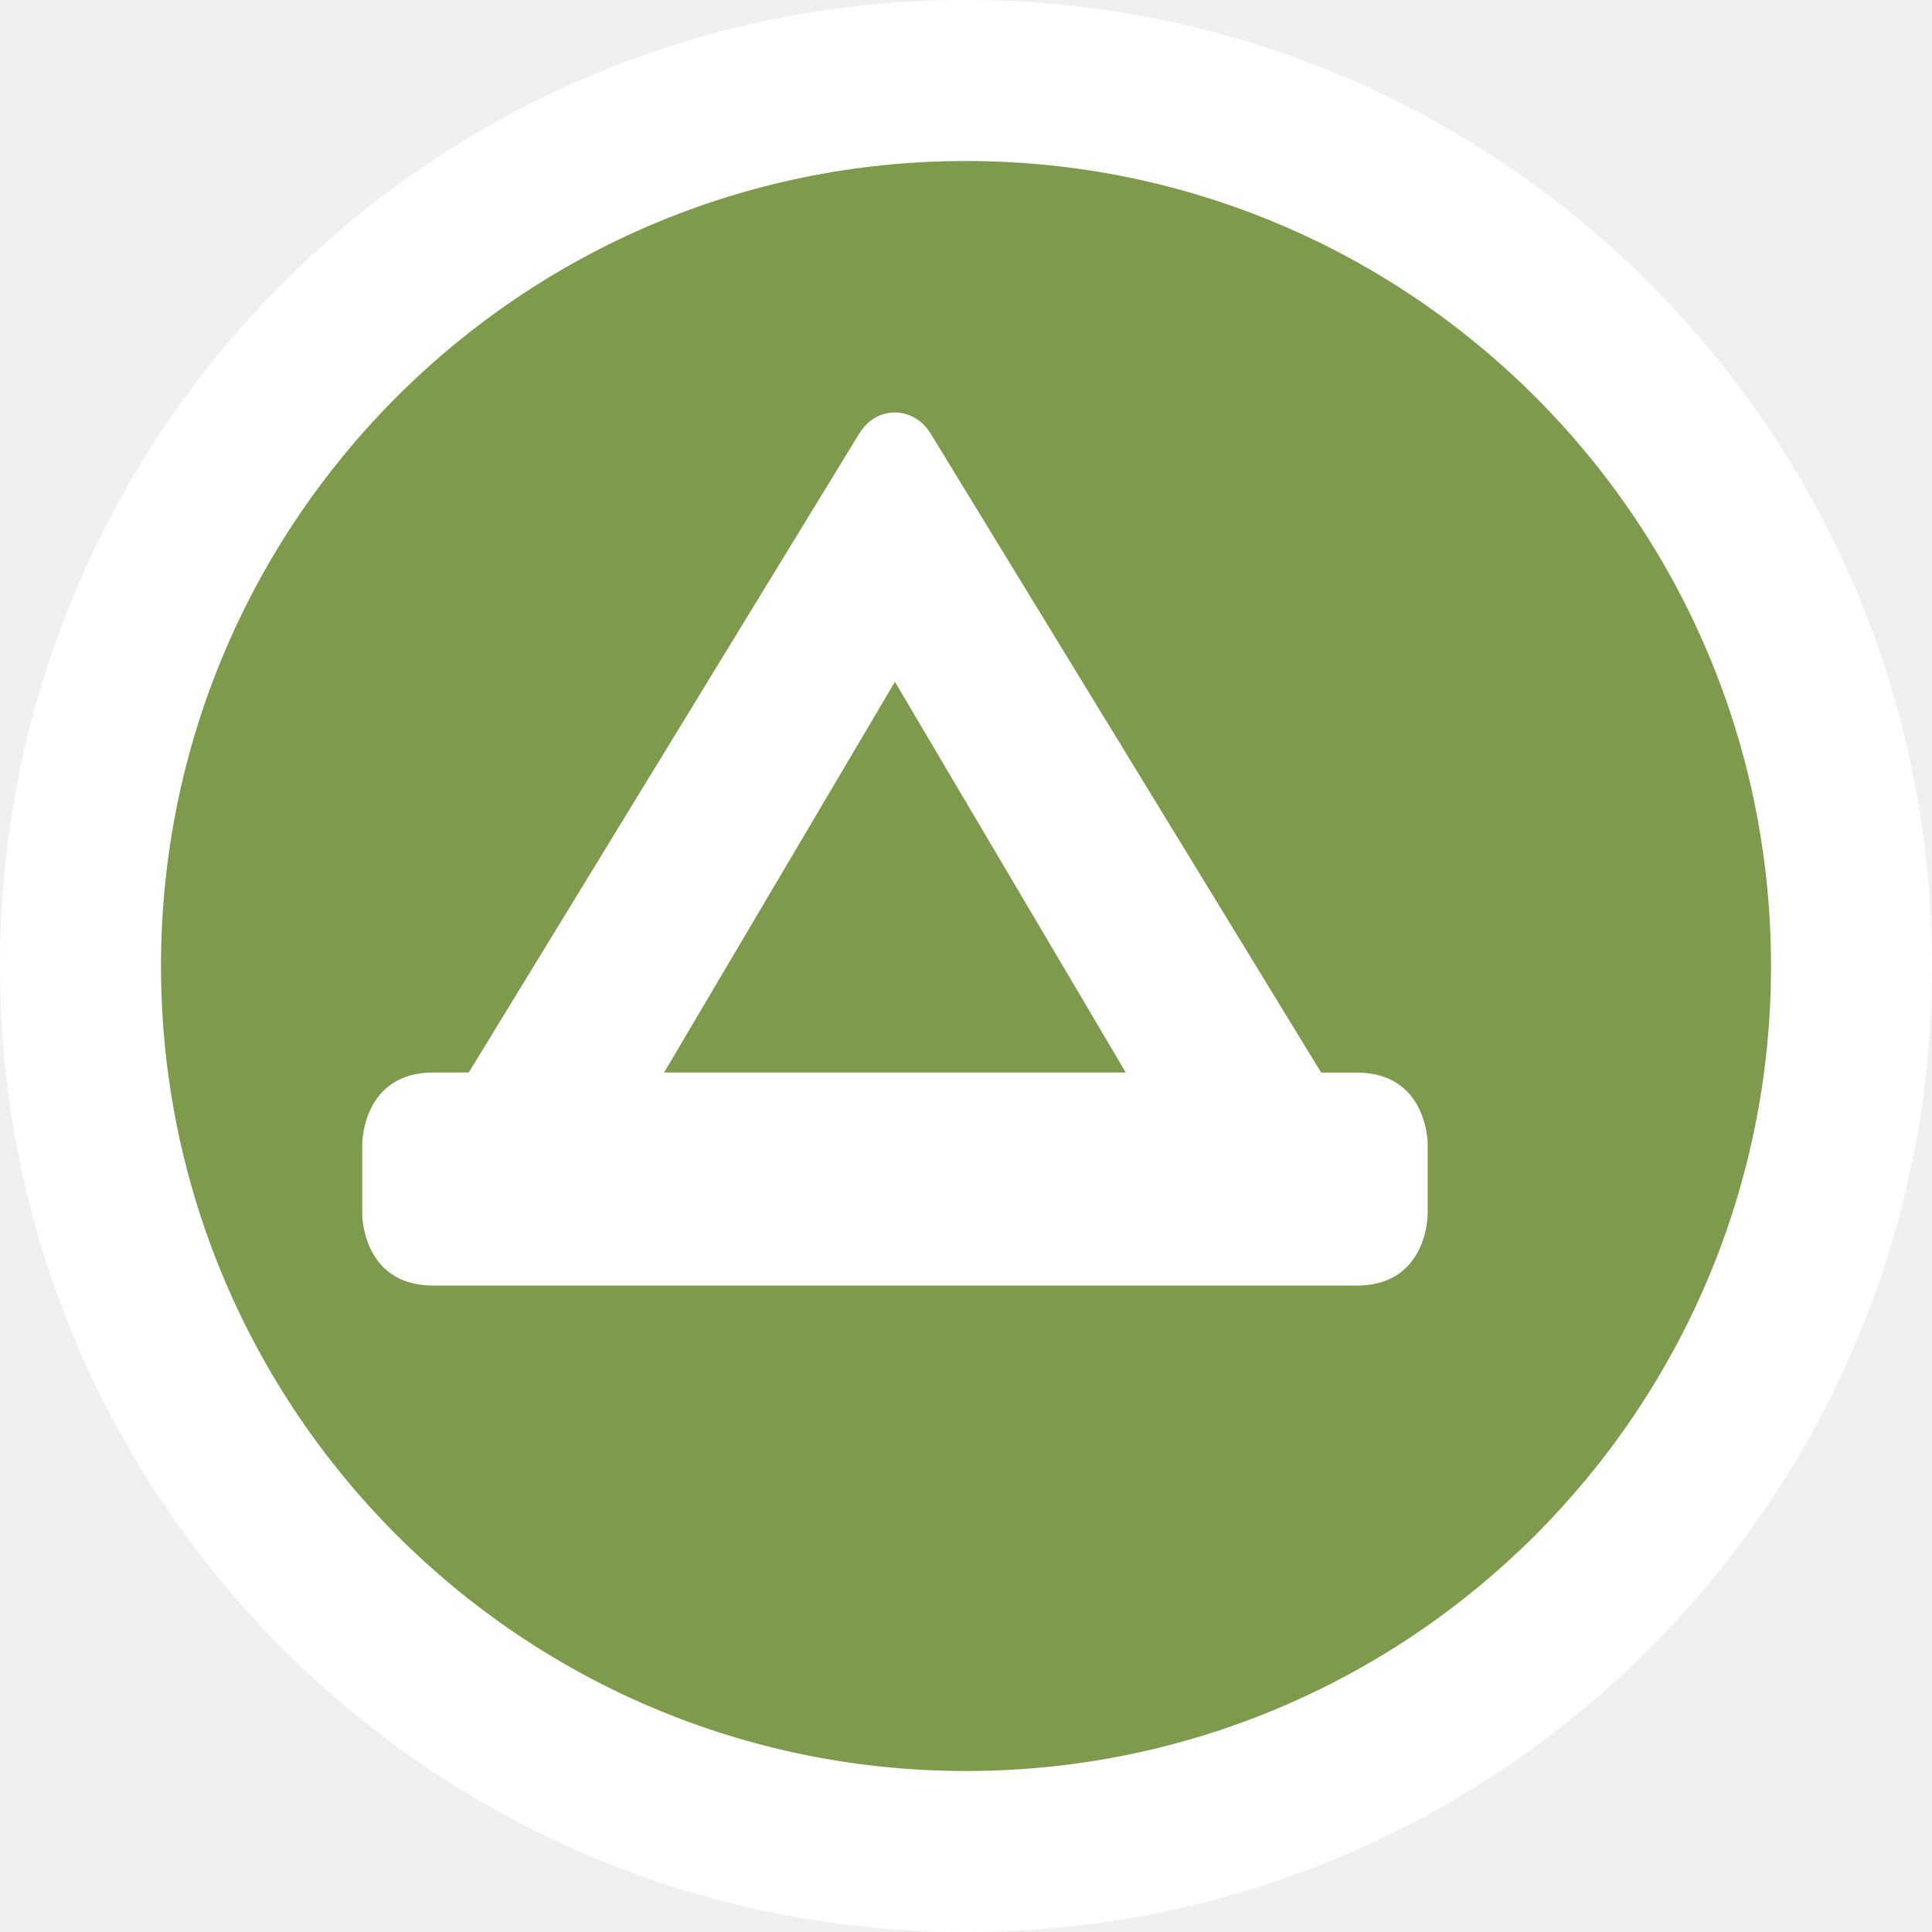
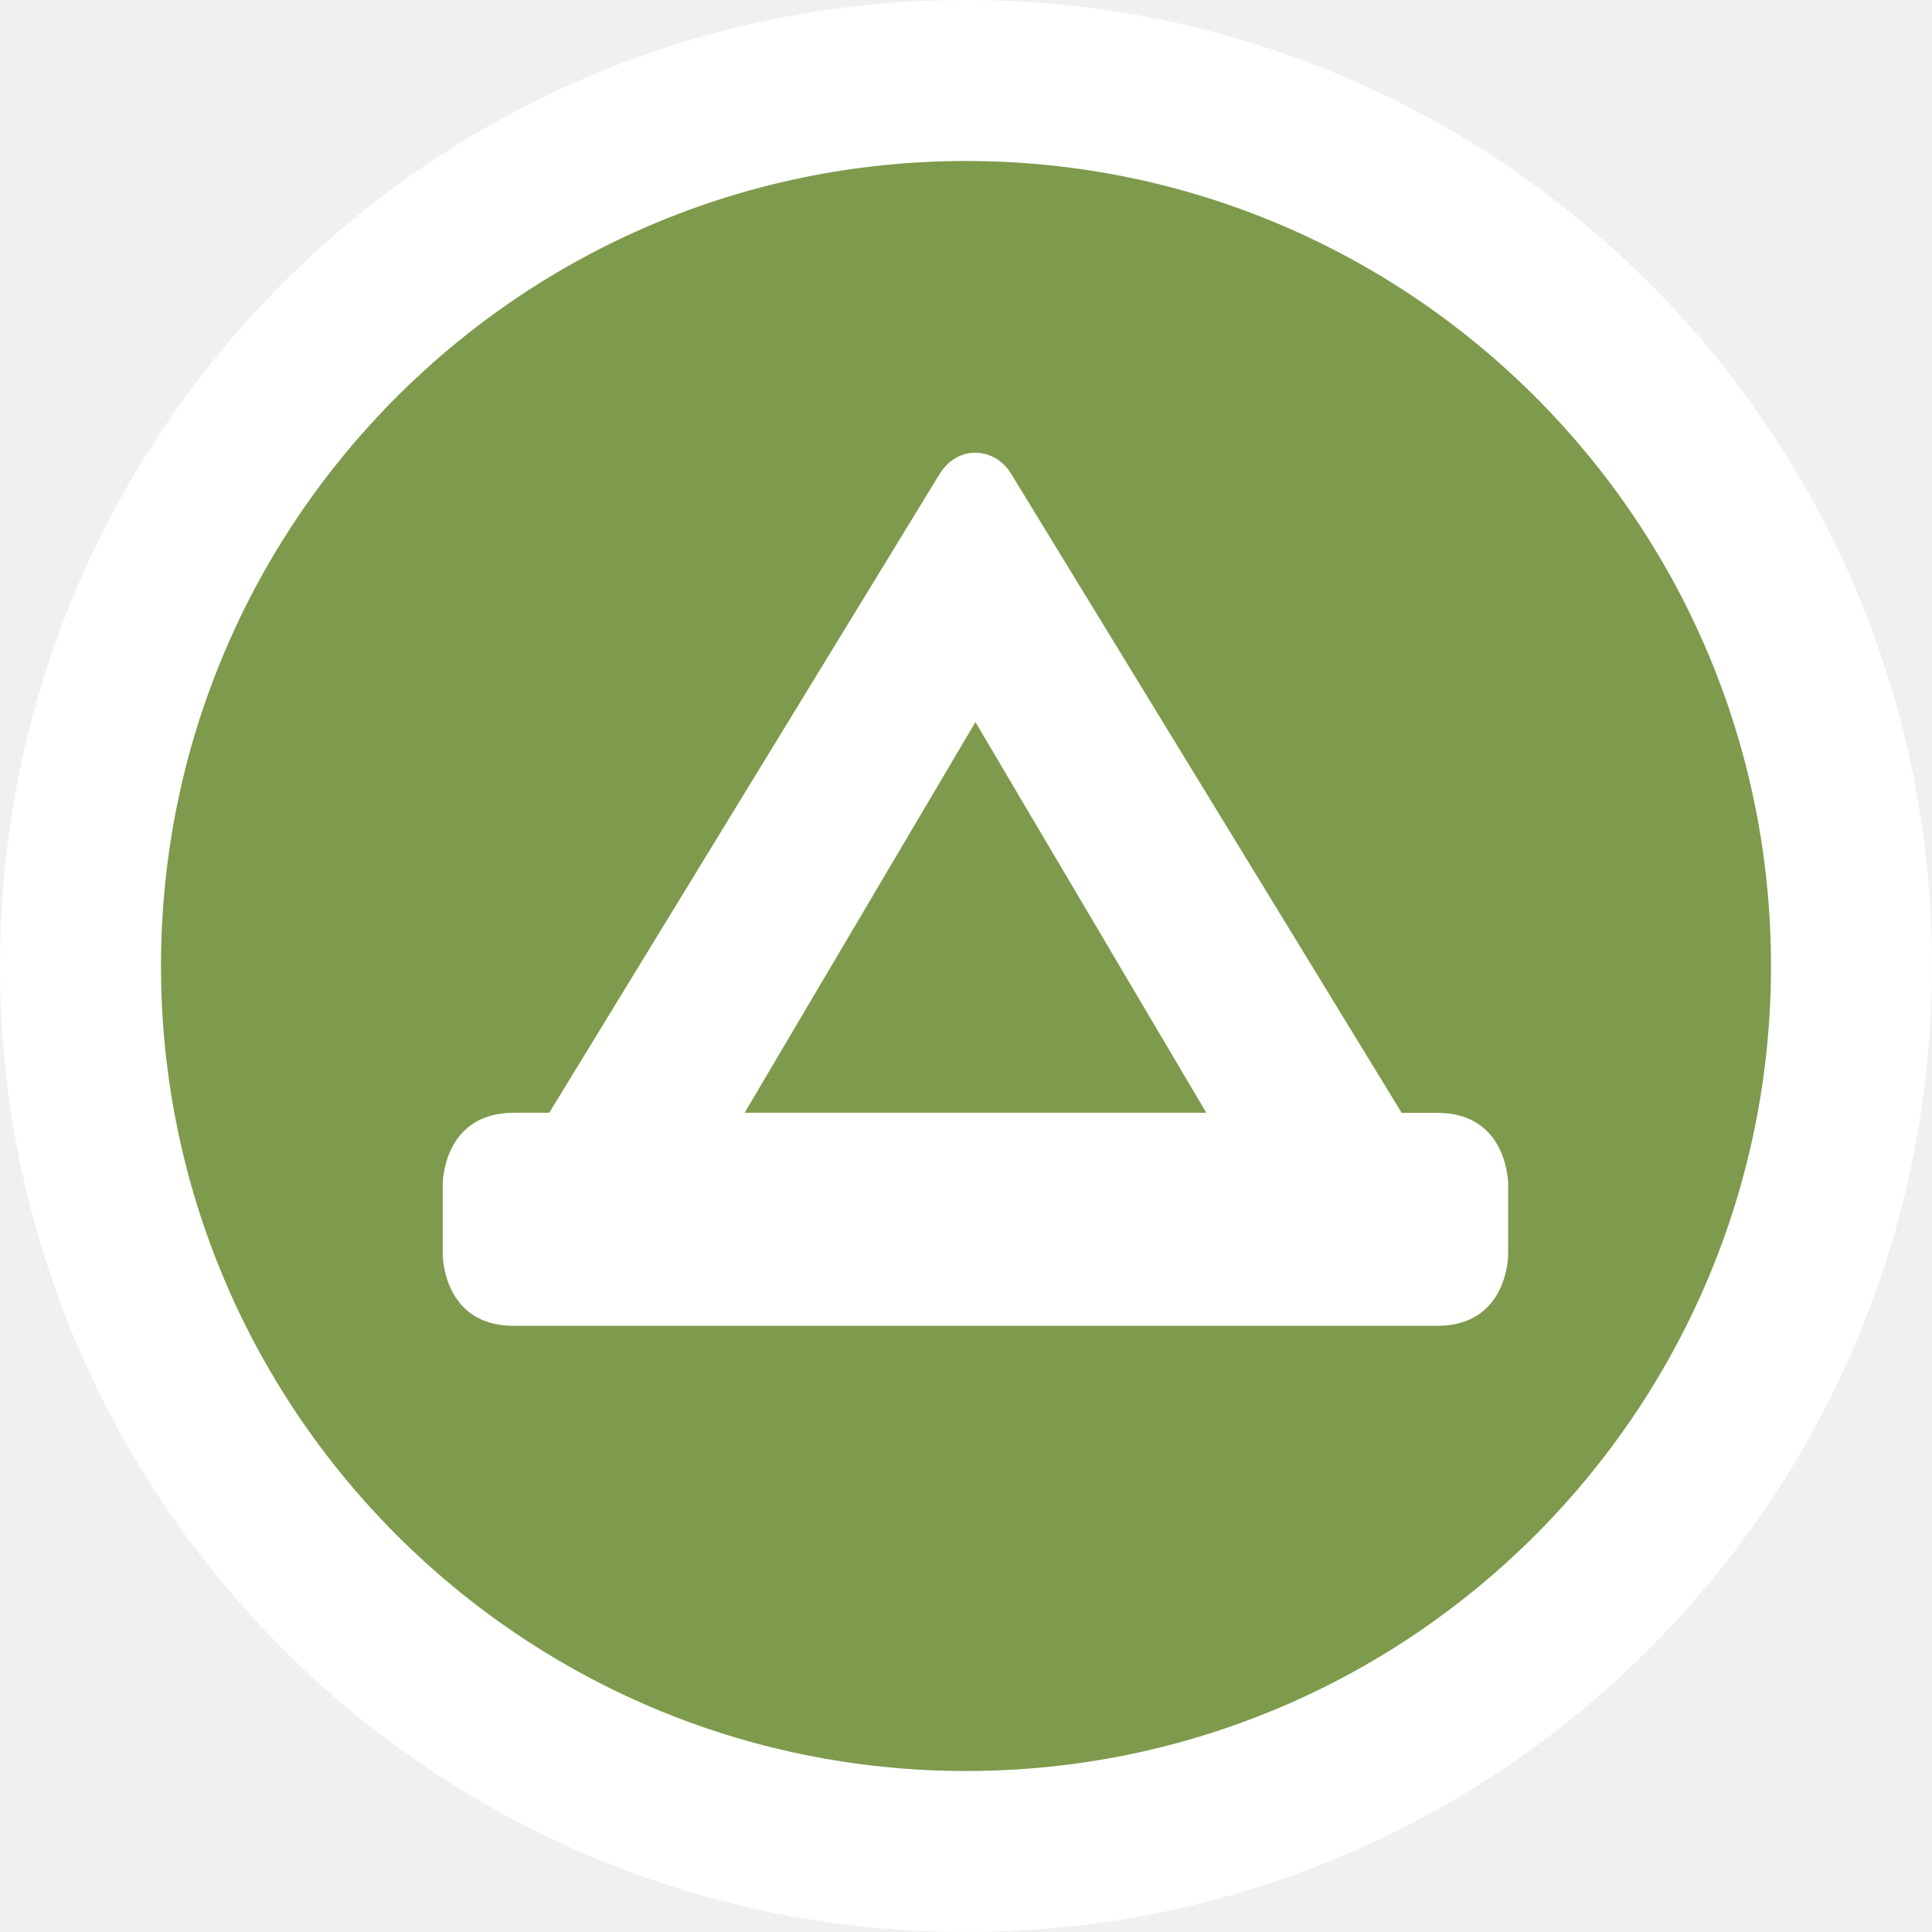
<svg xmlns="http://www.w3.org/2000/svg" id="svg2" width="48" height="48" viewBox="0 0 24 24" version="1.1">
  <defs id="defs12" />
  <ellipse id="ellipse4" ry="12" rx="12" cy="12" cx="12" style="fill:#ffffff;stroke:none;" />
  <ellipse id="ellipse6" ry="10" rx="10" cy="12" cx="12" style="fill:#7e9a4c;stroke:none;" />
-   <g id="g8" transform="translate(4.5,4.5)">
+   <g id="g8" transform="translate(5.5,5)">
    <defs id="defs4621" />
    <path id="rect3335" d="m 6.176,0.882 -4.853,7.941 -0.441,0 C 0,8.824 0,9.706 0,9.706 l 0,0.882 c 0,0 0,0.882 0.882,0.882 l 11.471,0 c 0.882,0 0.882,-0.882 0.882,-0.882 l 0,-0.882 c 0,0 0,-0.882 -0.882,-0.882 l -0.441,0 -4.853,-7.941 c -0.202,-0.331 -0.662,-0.36 -0.882,0 z m 0.441,3.088 2.868,4.853 -5.735,0 z" style="color:#000000;clip-rule:nonzero;display:inline;overflow:visible;visibility:visible;opacity:1;isolation:auto;mix-blend-mode:normal;color-interpolation:sRGB;color-interpolation-filters:linearRGB;solid-color:#000000;solid-opacity:1;fill:#ffffff;fill-opacity:1;fill-rule:nonzero;stroke:none;stroke-width:0.882;stroke-linecap:round;stroke-linejoin:miter;stroke-miterlimit:4;stroke-dasharray:none;stroke-dashoffset:0;stroke-opacity:1;color-rendering:auto;image-rendering:auto;shape-rendering:auto;text-rendering:auto;enable-background:accumulate" />
  </g>
</svg>
